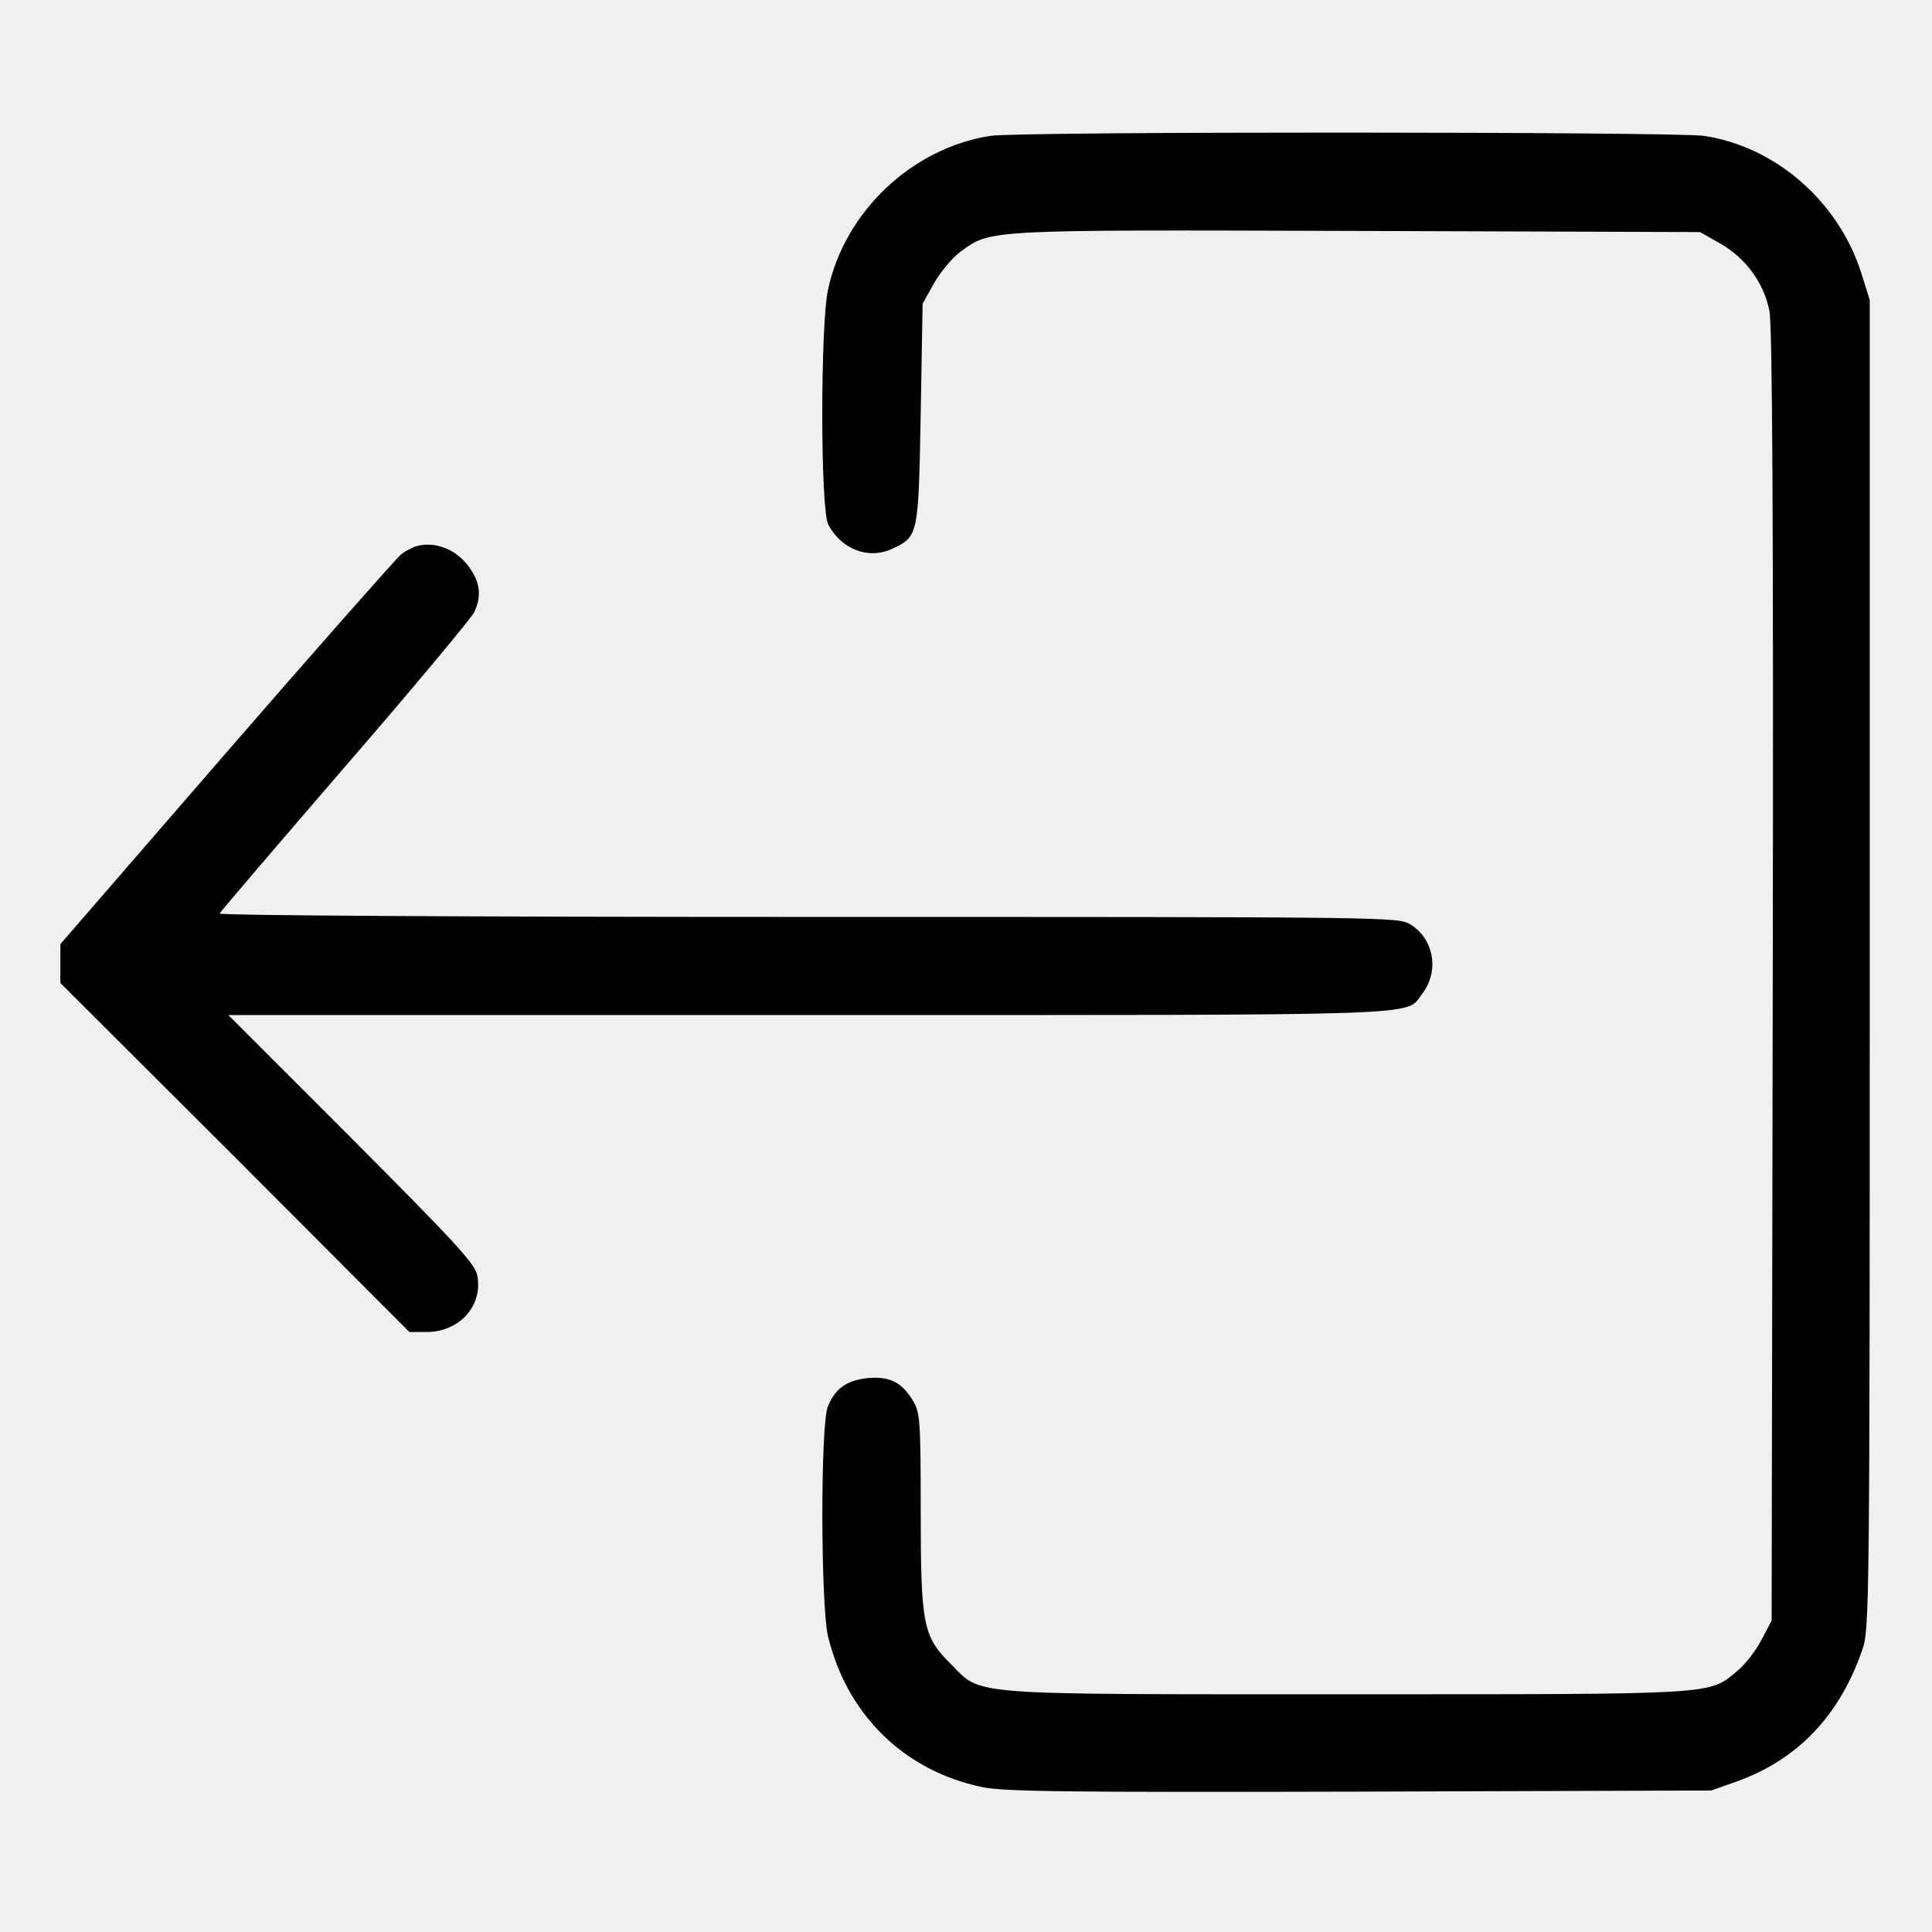
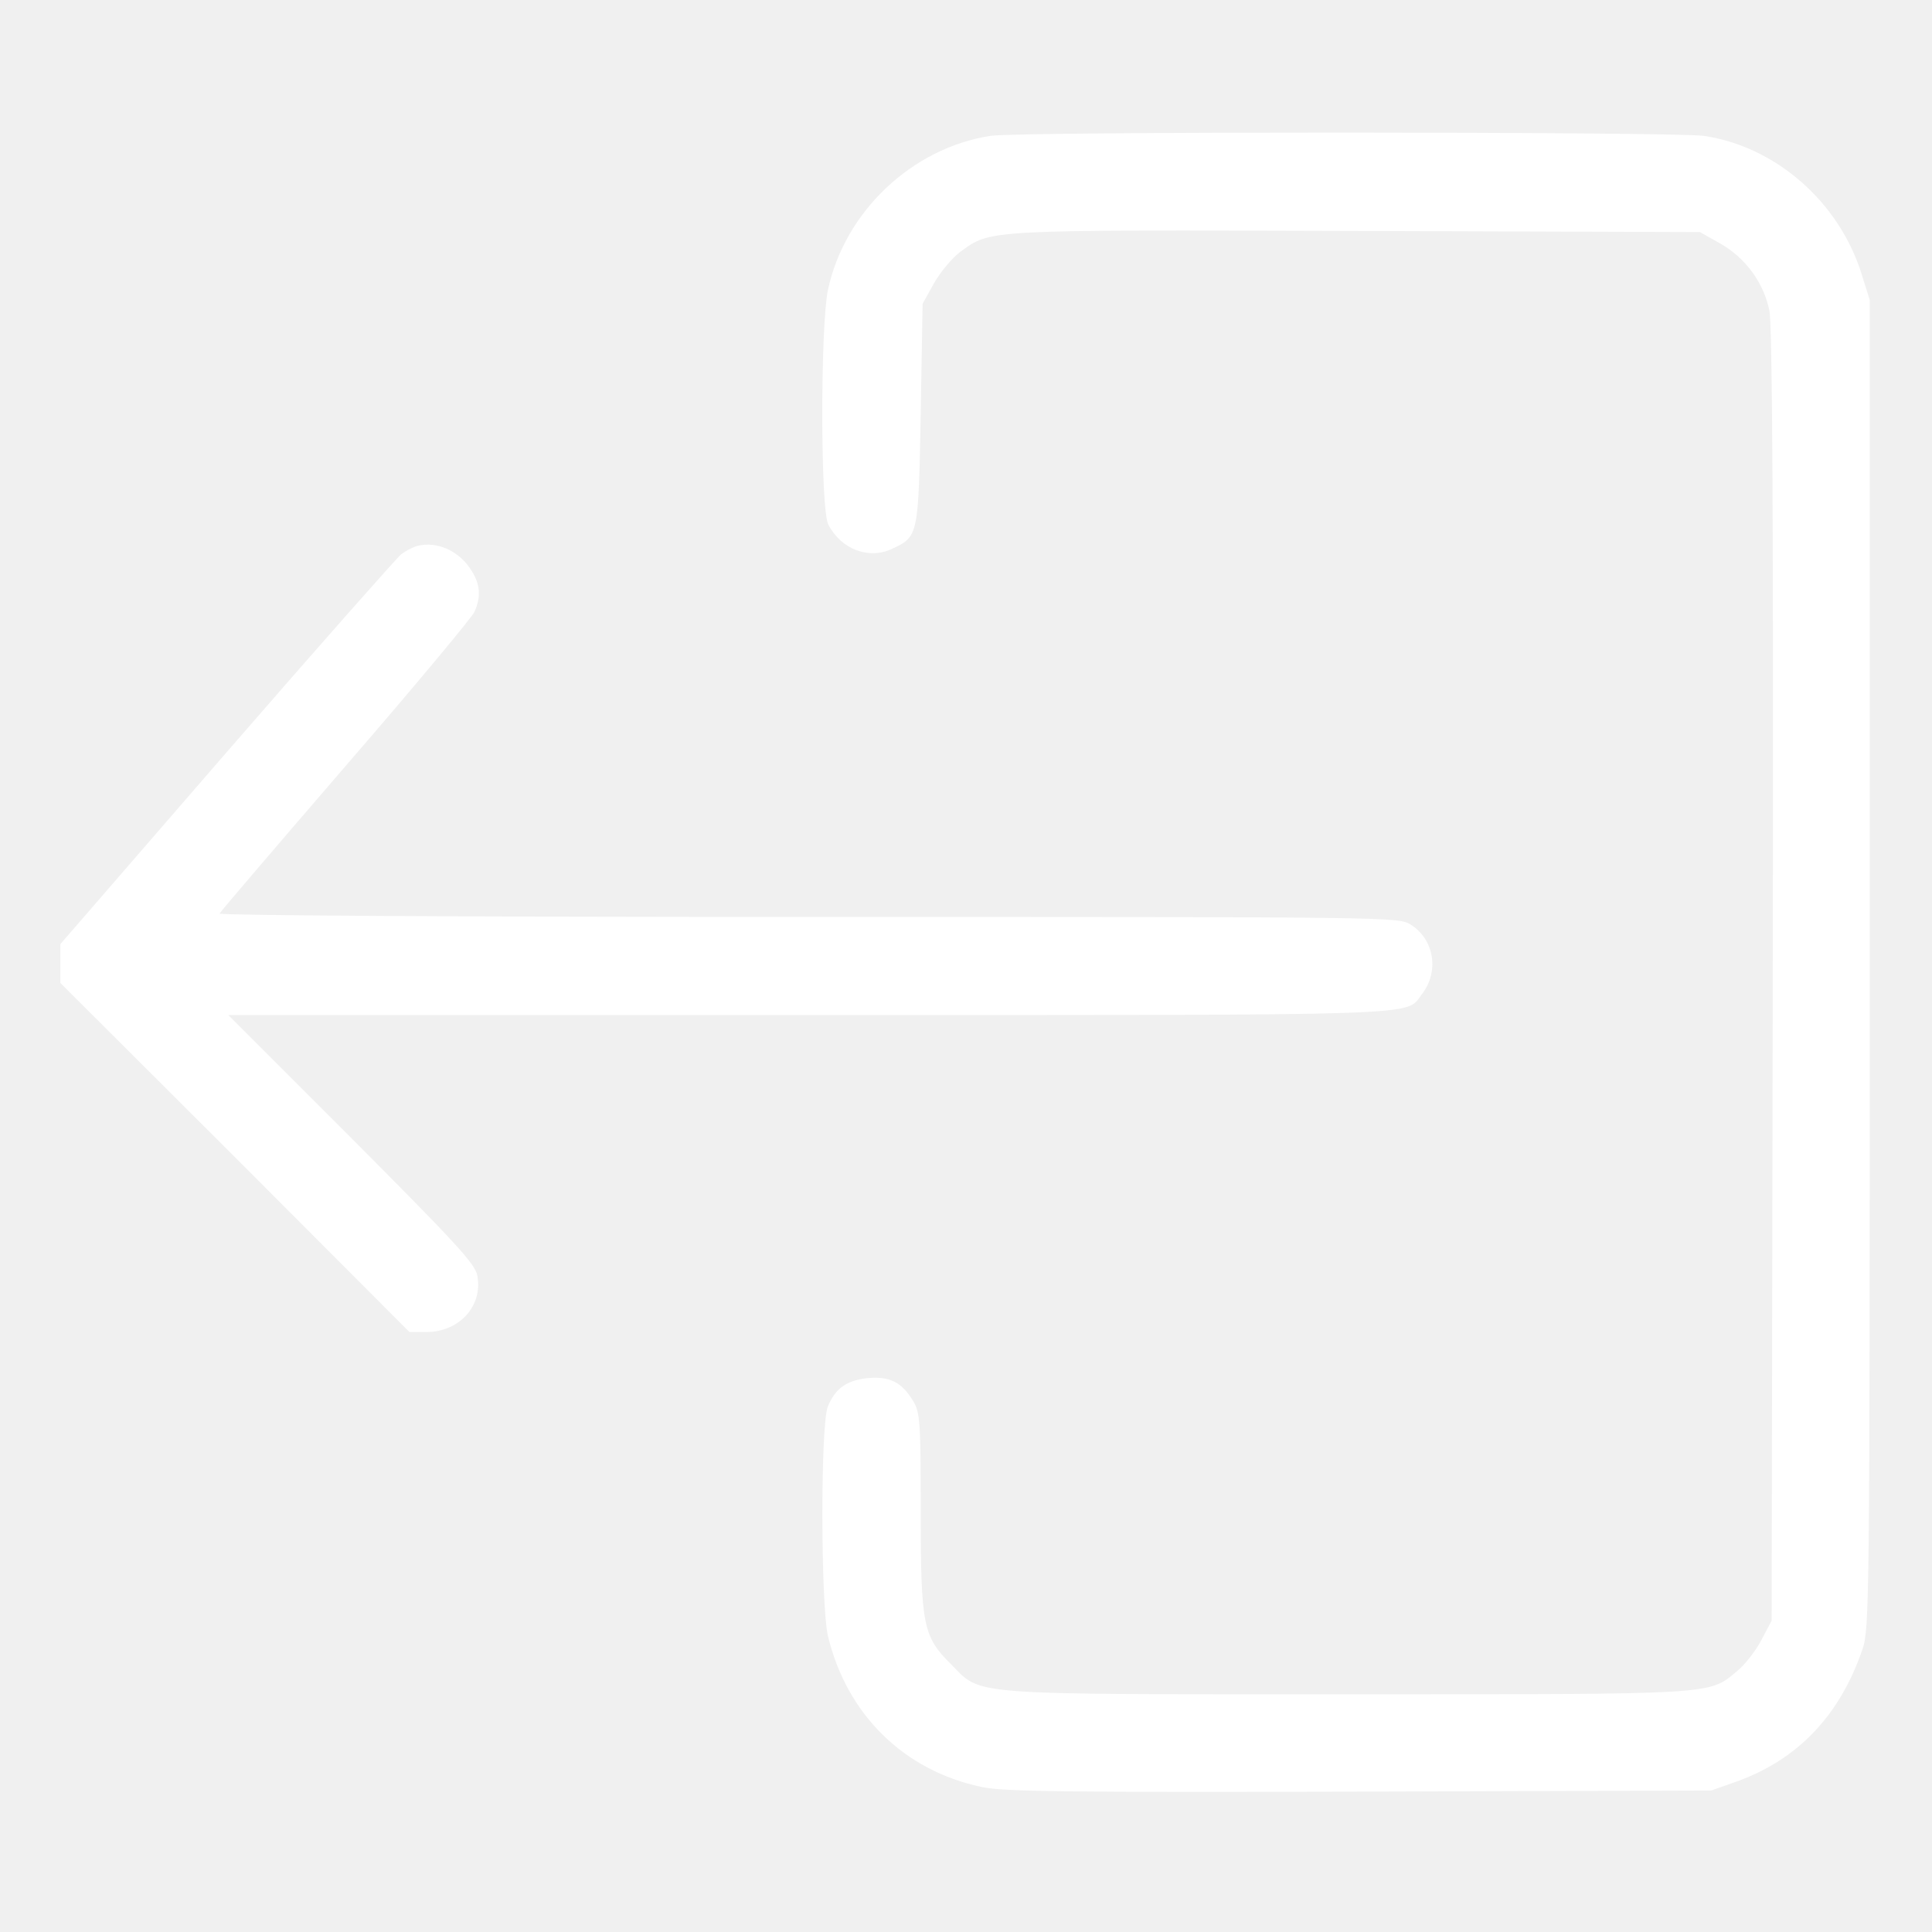
<svg xmlns="http://www.w3.org/2000/svg" version="1.0" width="512pt" height="512pt" viewBox="0 0 512 512" preserveAspectRatio="xMidYMid meet">
-   <g transform="translate(0,512) scale(0.1,-0.1)" fill="#000000" stroke="none">
+   <g transform="translate(0,512) scale(0.1,-0.1)" fill="#FFFFFF" stroke="none">
    <path d="M2625 4760 c-208 -32 -387 -201 -431 -409 -20 -97 -20 -581 1 -621 34 -66 108 -94 170 -64 69 32 69 35 75 359 l5 290 30 54 c17 30 48 67 69 83 83 60 56 59 1052 56 l909 -3 55 -31 c66 -38 114 -103 129 -177 8 -36 11 -561 9 -1762 l-3 -1710 -27 -51 c-15 -29 -44 -66 -65 -83 -76 -63 -48 -61 -1033 -61 -1021 0 -967 -4 -1050 80 -74 73 -80 103 -80 409 0 236 -2 258 -20 288 -30 50 -62 66 -120 61 -56 -6 -86 -27 -106 -75 -20 -47 -19 -524 0 -608 50 -209 202 -358 409 -401 57 -12 225 -14 1000 -12 l932 3 65 23 c164 58 276 176 336 352 18 53 19 121 19 1815 l0 1760 -22 70 c-60 191 -228 337 -418 365 -82 11 -1813 12 -1890 0z" />
    <path d="M1105 3673 c-11 -3 -30 -13 -42 -22 -11 -9 -220 -245 -462 -524 l-441 -509 0 -51 0 -52 463 -462 462 -463 45 0 c87 0 150 69 135 149 -5 31 -56 86 -333 364 l-327 327 1538 0 c1669 0 1580 -3 1625 55 47 60 33 146 -30 185 -33 20 -46 20 -1596 20 -914 0 -1562 4 -1560 9 2 5 152 180 333 390 182 210 335 394 342 409 18 39 16 73 -7 109 -32 53 -92 80 -145 66z" />
  </g>
</svg>
